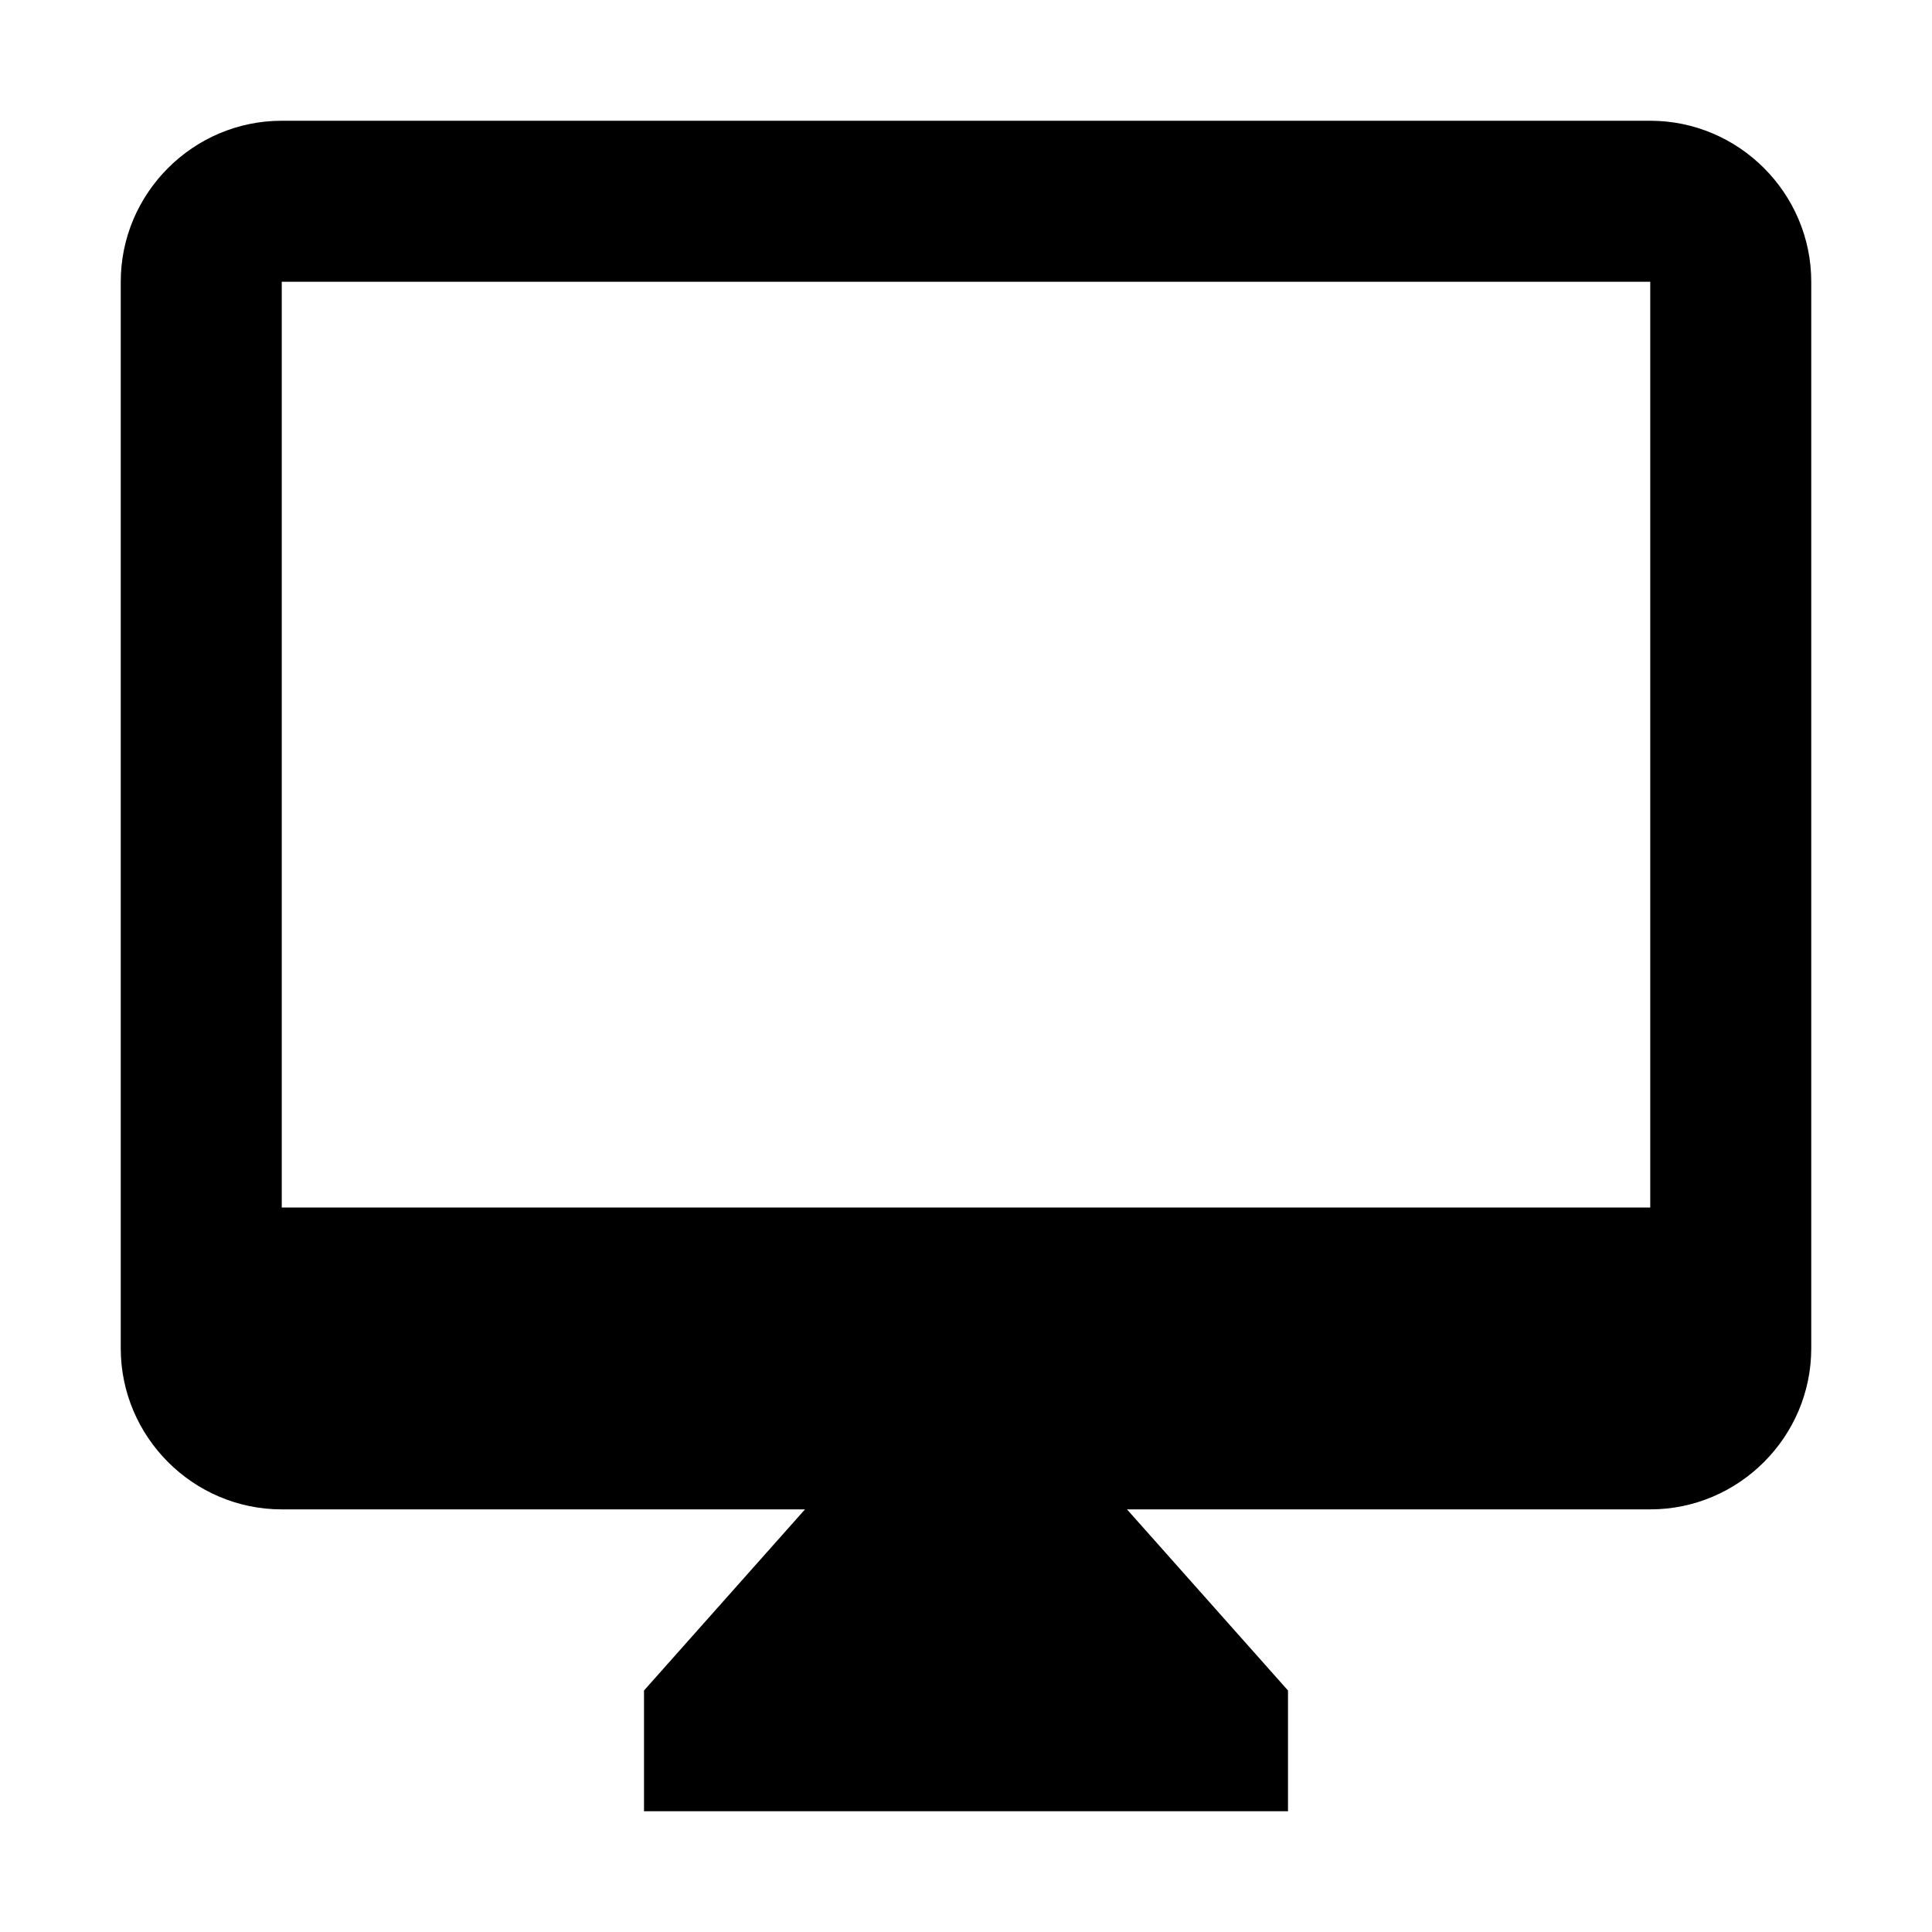
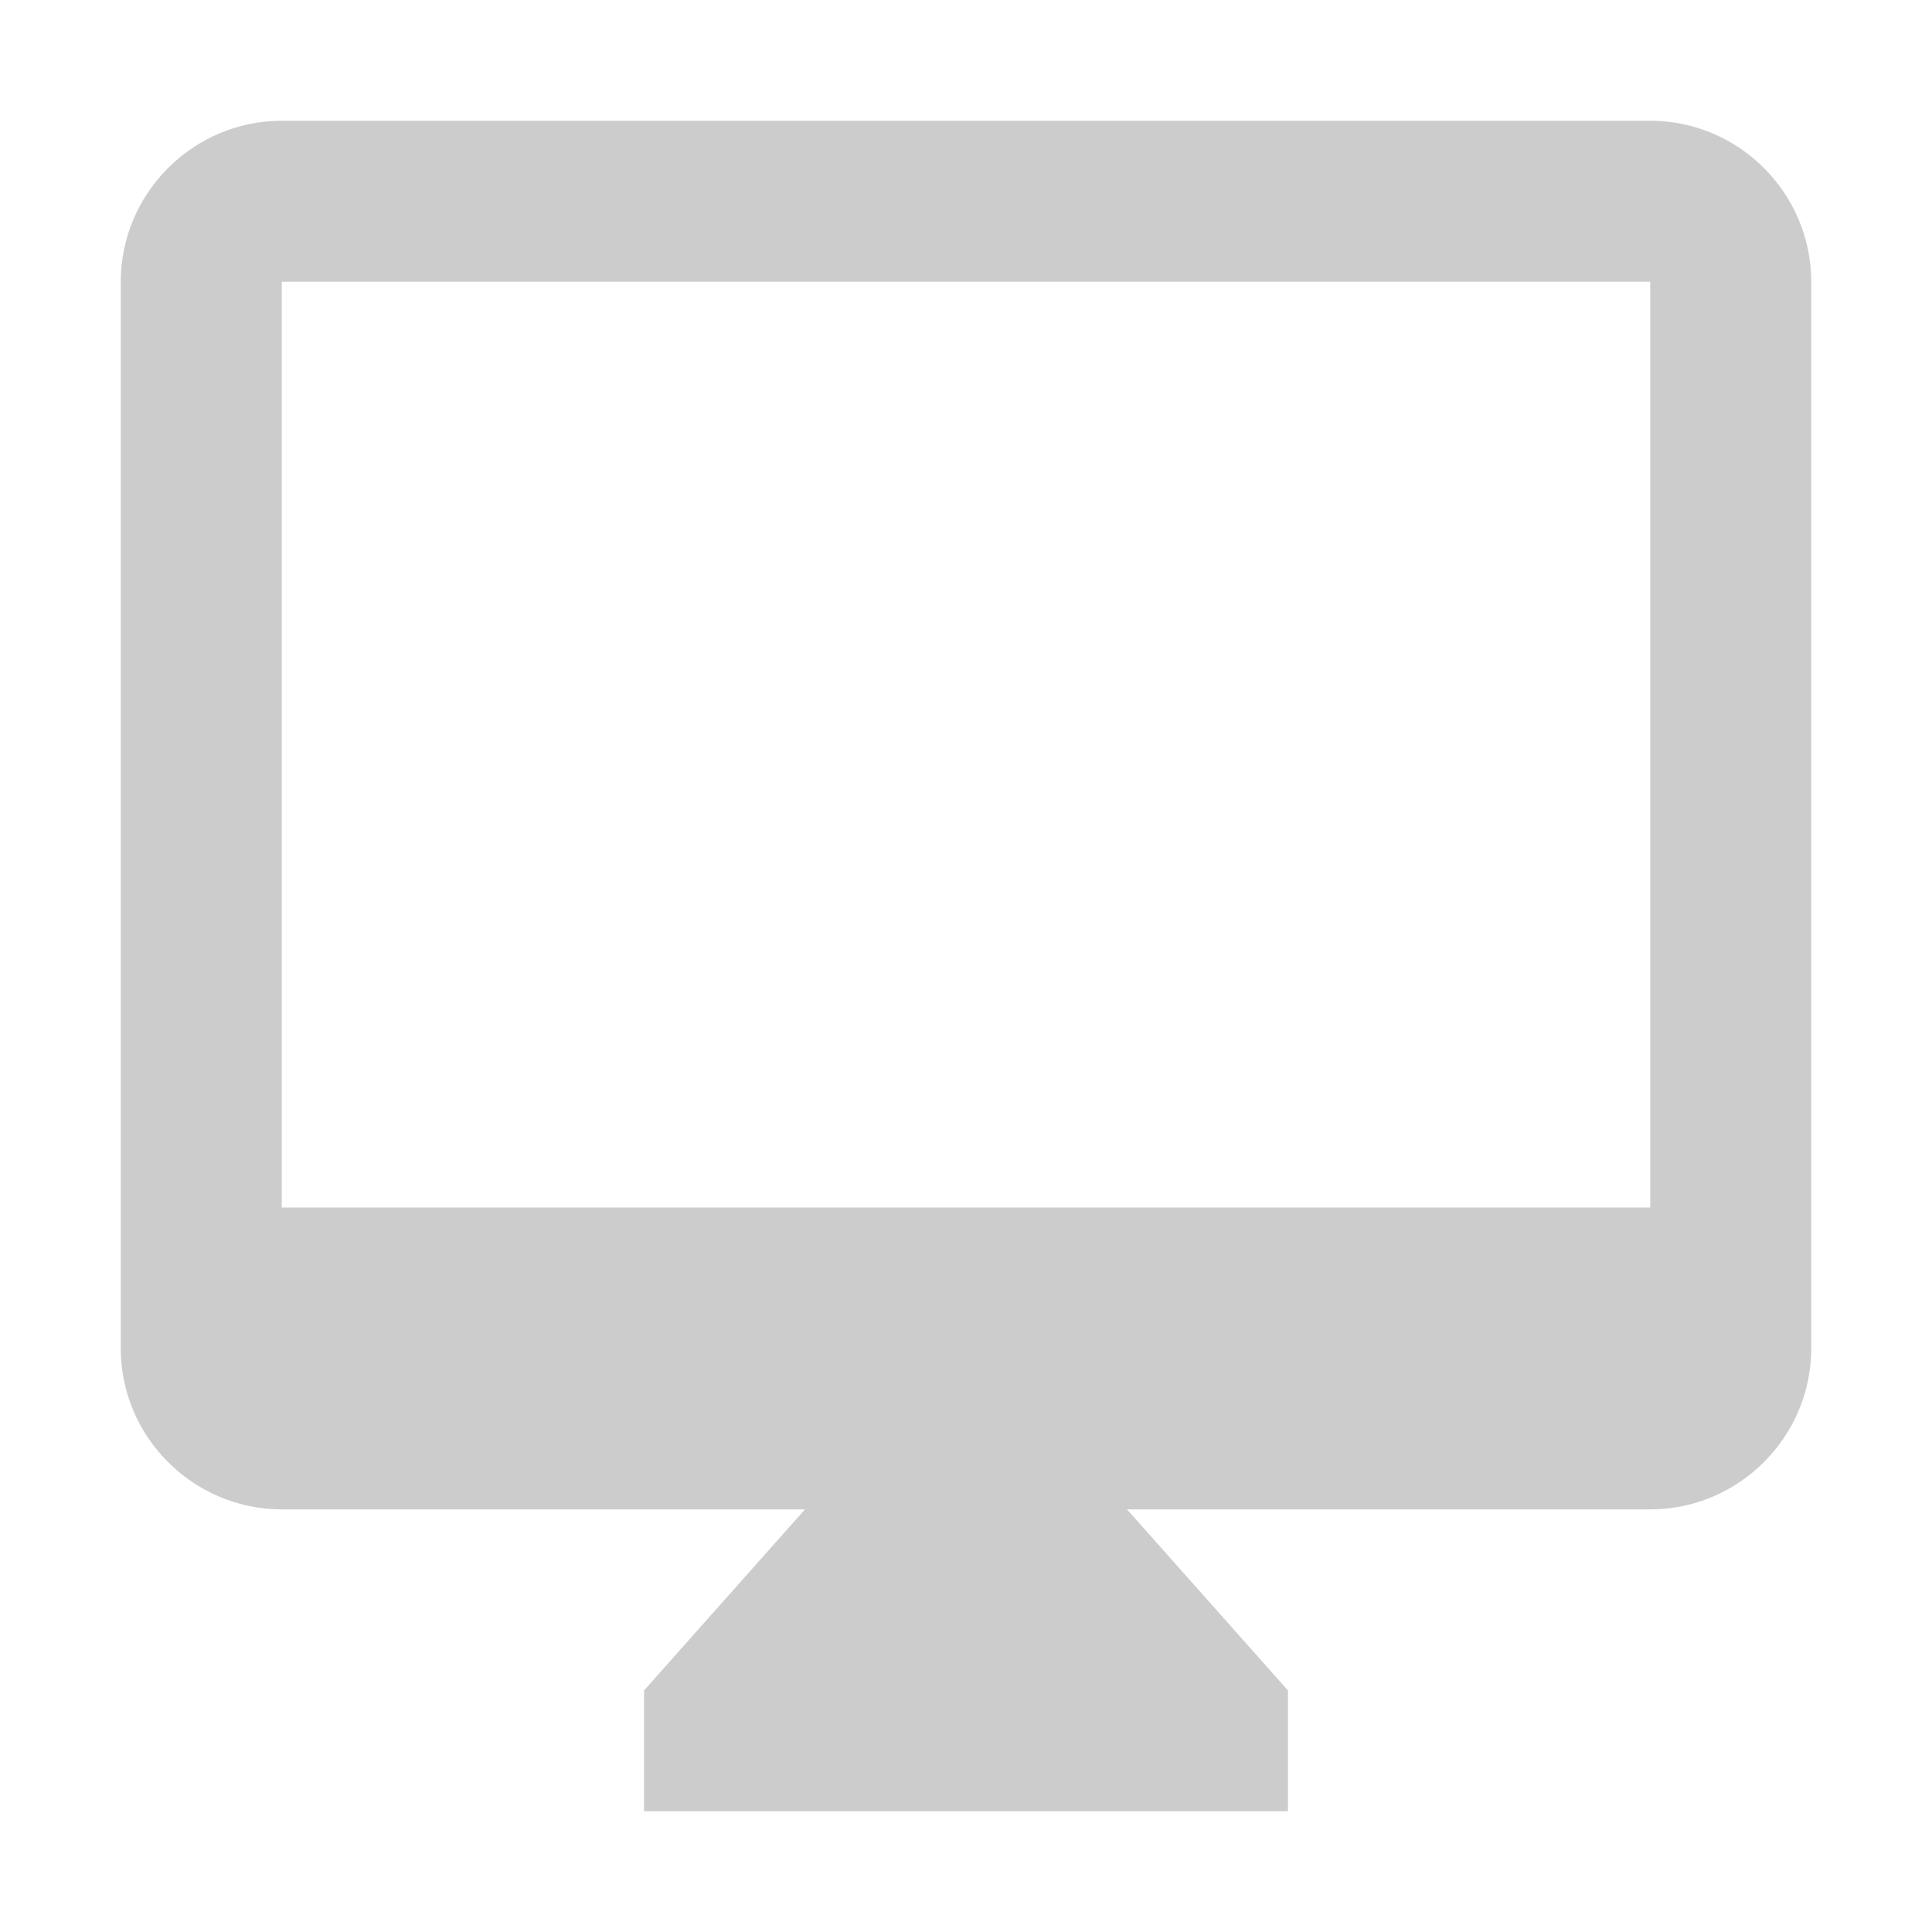
<svg xmlns="http://www.w3.org/2000/svg" viewBox="0 0 512 512">
-   <path d="M437.333 32H74.667C51.198 32 32 51.197 32 74.666v282.667C32 380.802 51.198 400 74.667 400h138.666l-42.666 48v32h170.666v-32l-42.666-48h138.666C460.802 400 480 380.802 480 357.333V74.666C480 51.197 460.802 32 437.333 32zm0 288H74.667V74.666h362.666V320z" />
+   <path fill="#CCCCCC" d="M437.333 32H74.667C51.198 32 32 51.197 32 74.666v282.667C32 380.802 51.198 400 74.667 400h138.666l-42.666 48v32h170.666v-32l-42.666-48h138.666C460.802 400 480 380.802 480 357.333V74.666C480 51.197 460.802 32 437.333 32zm0 288H74.667V74.666h362.666V320z" />
</svg>
